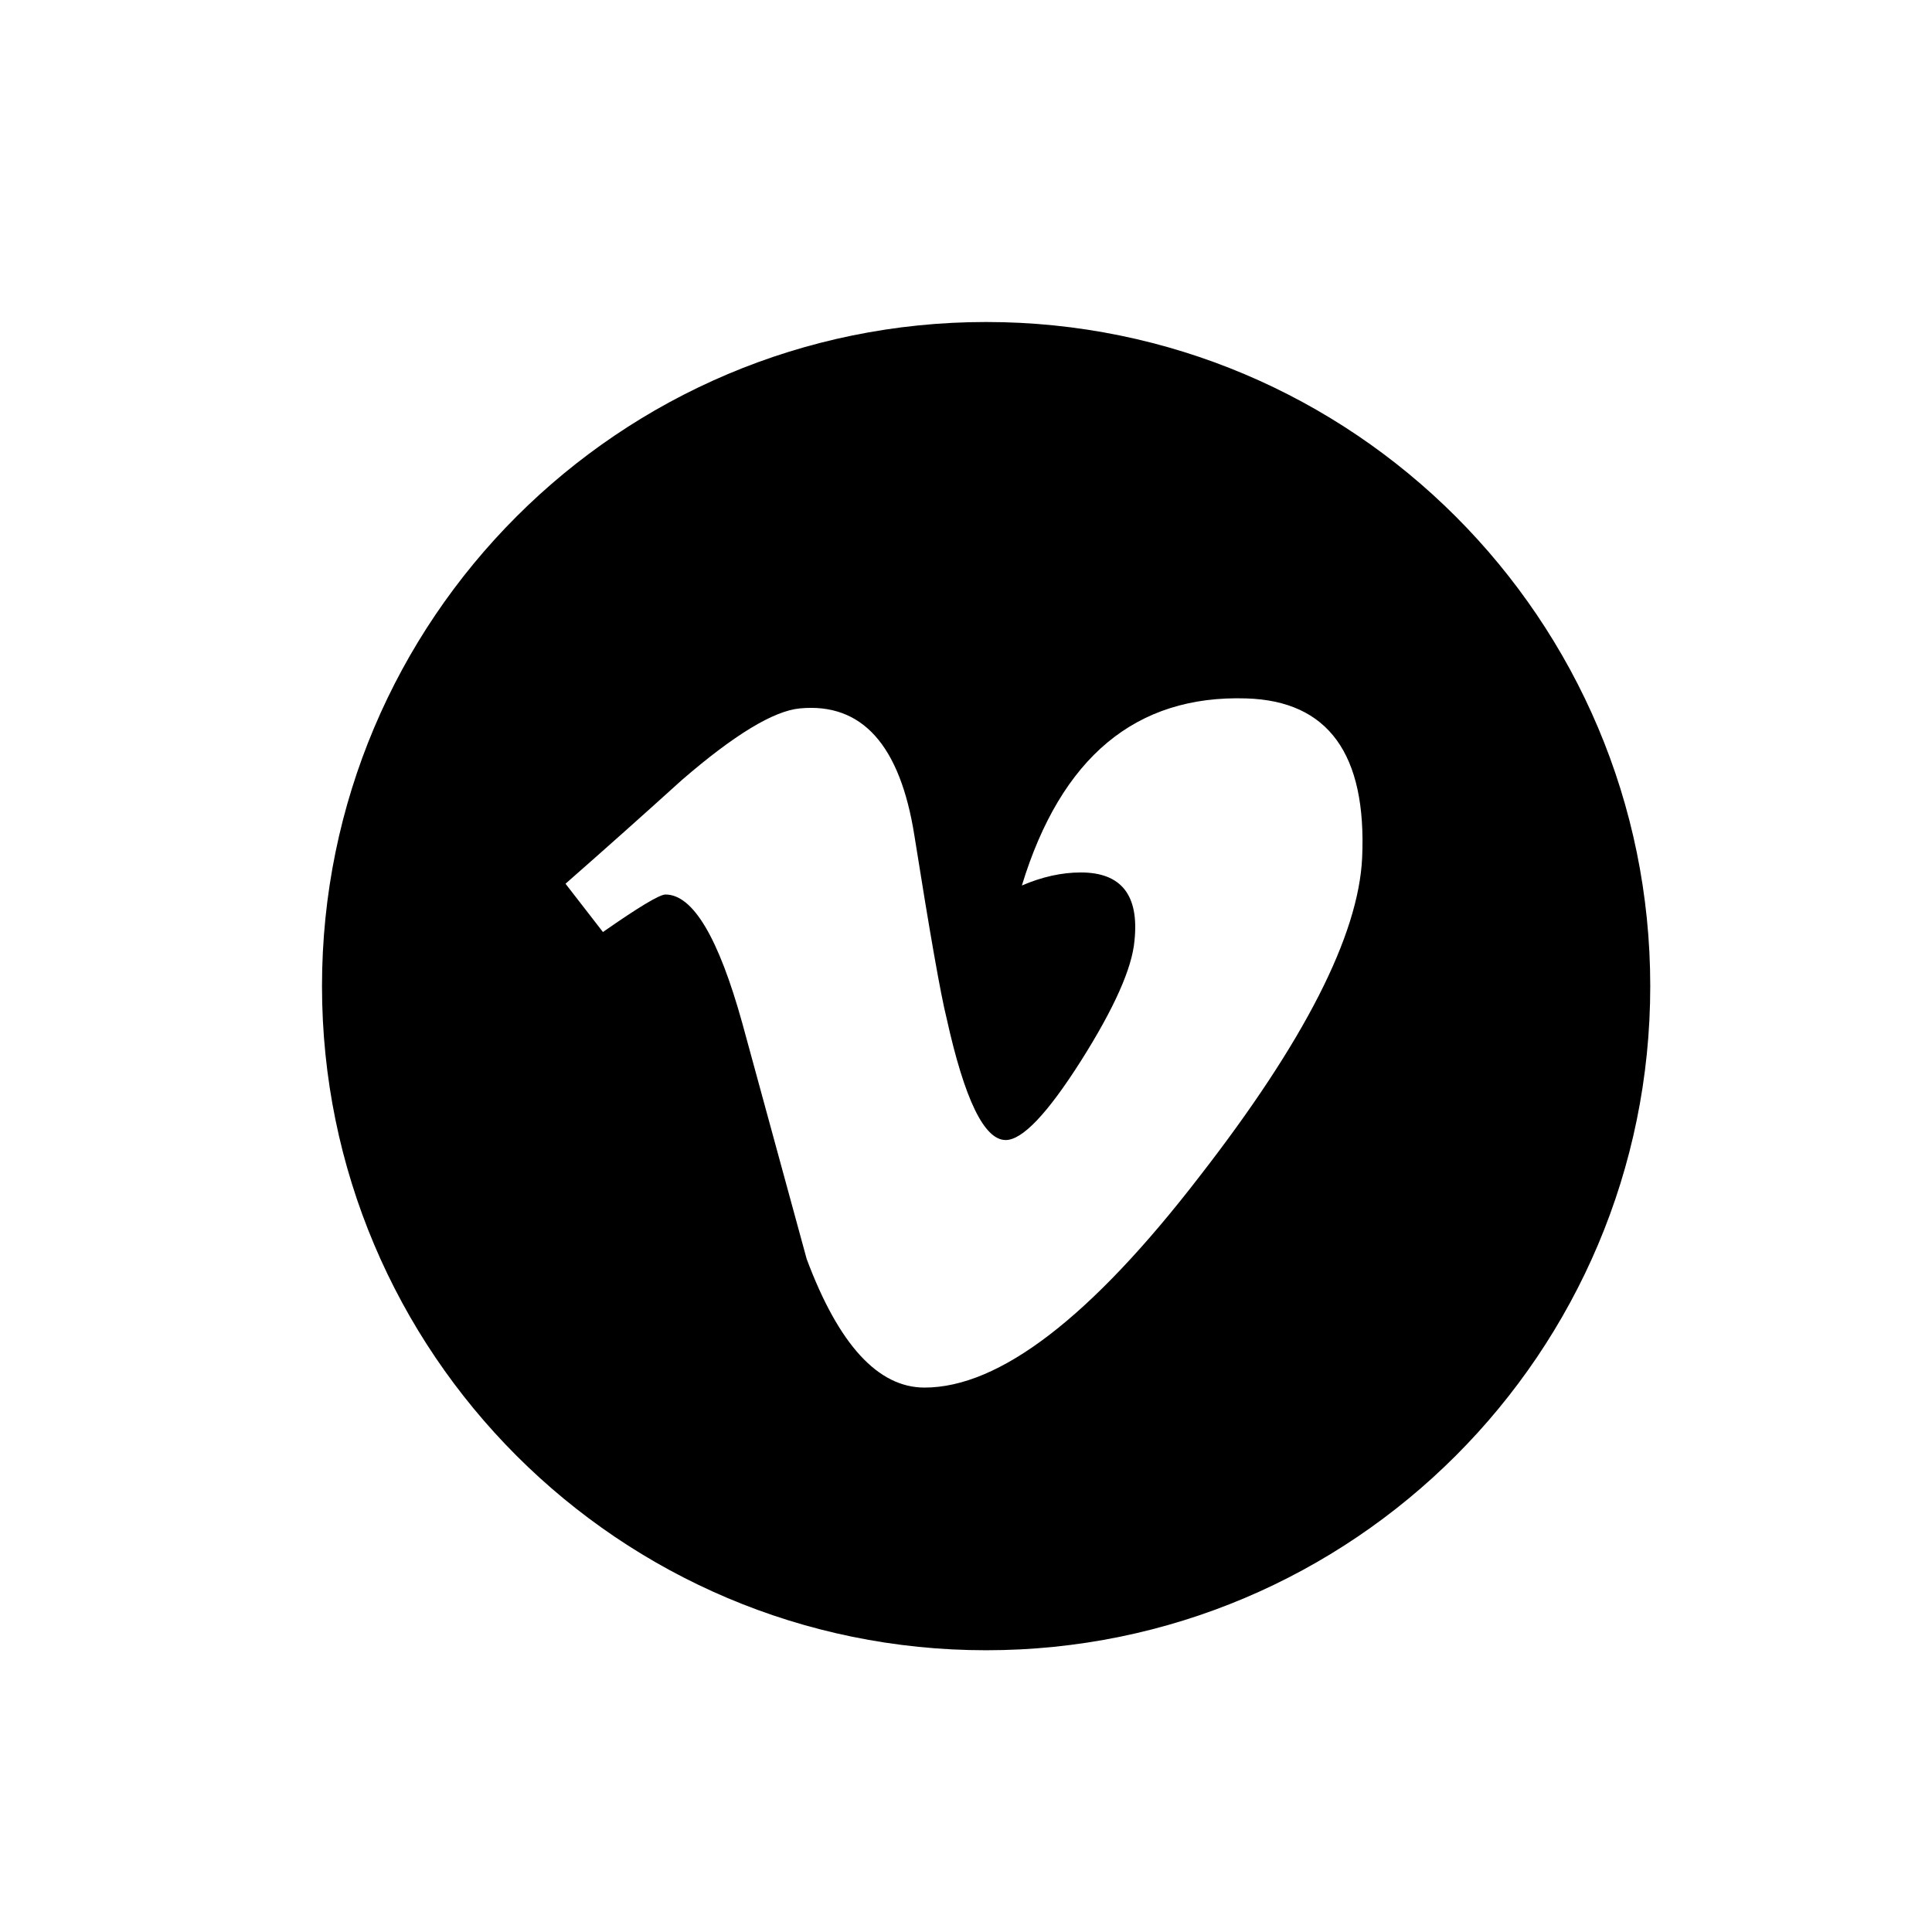
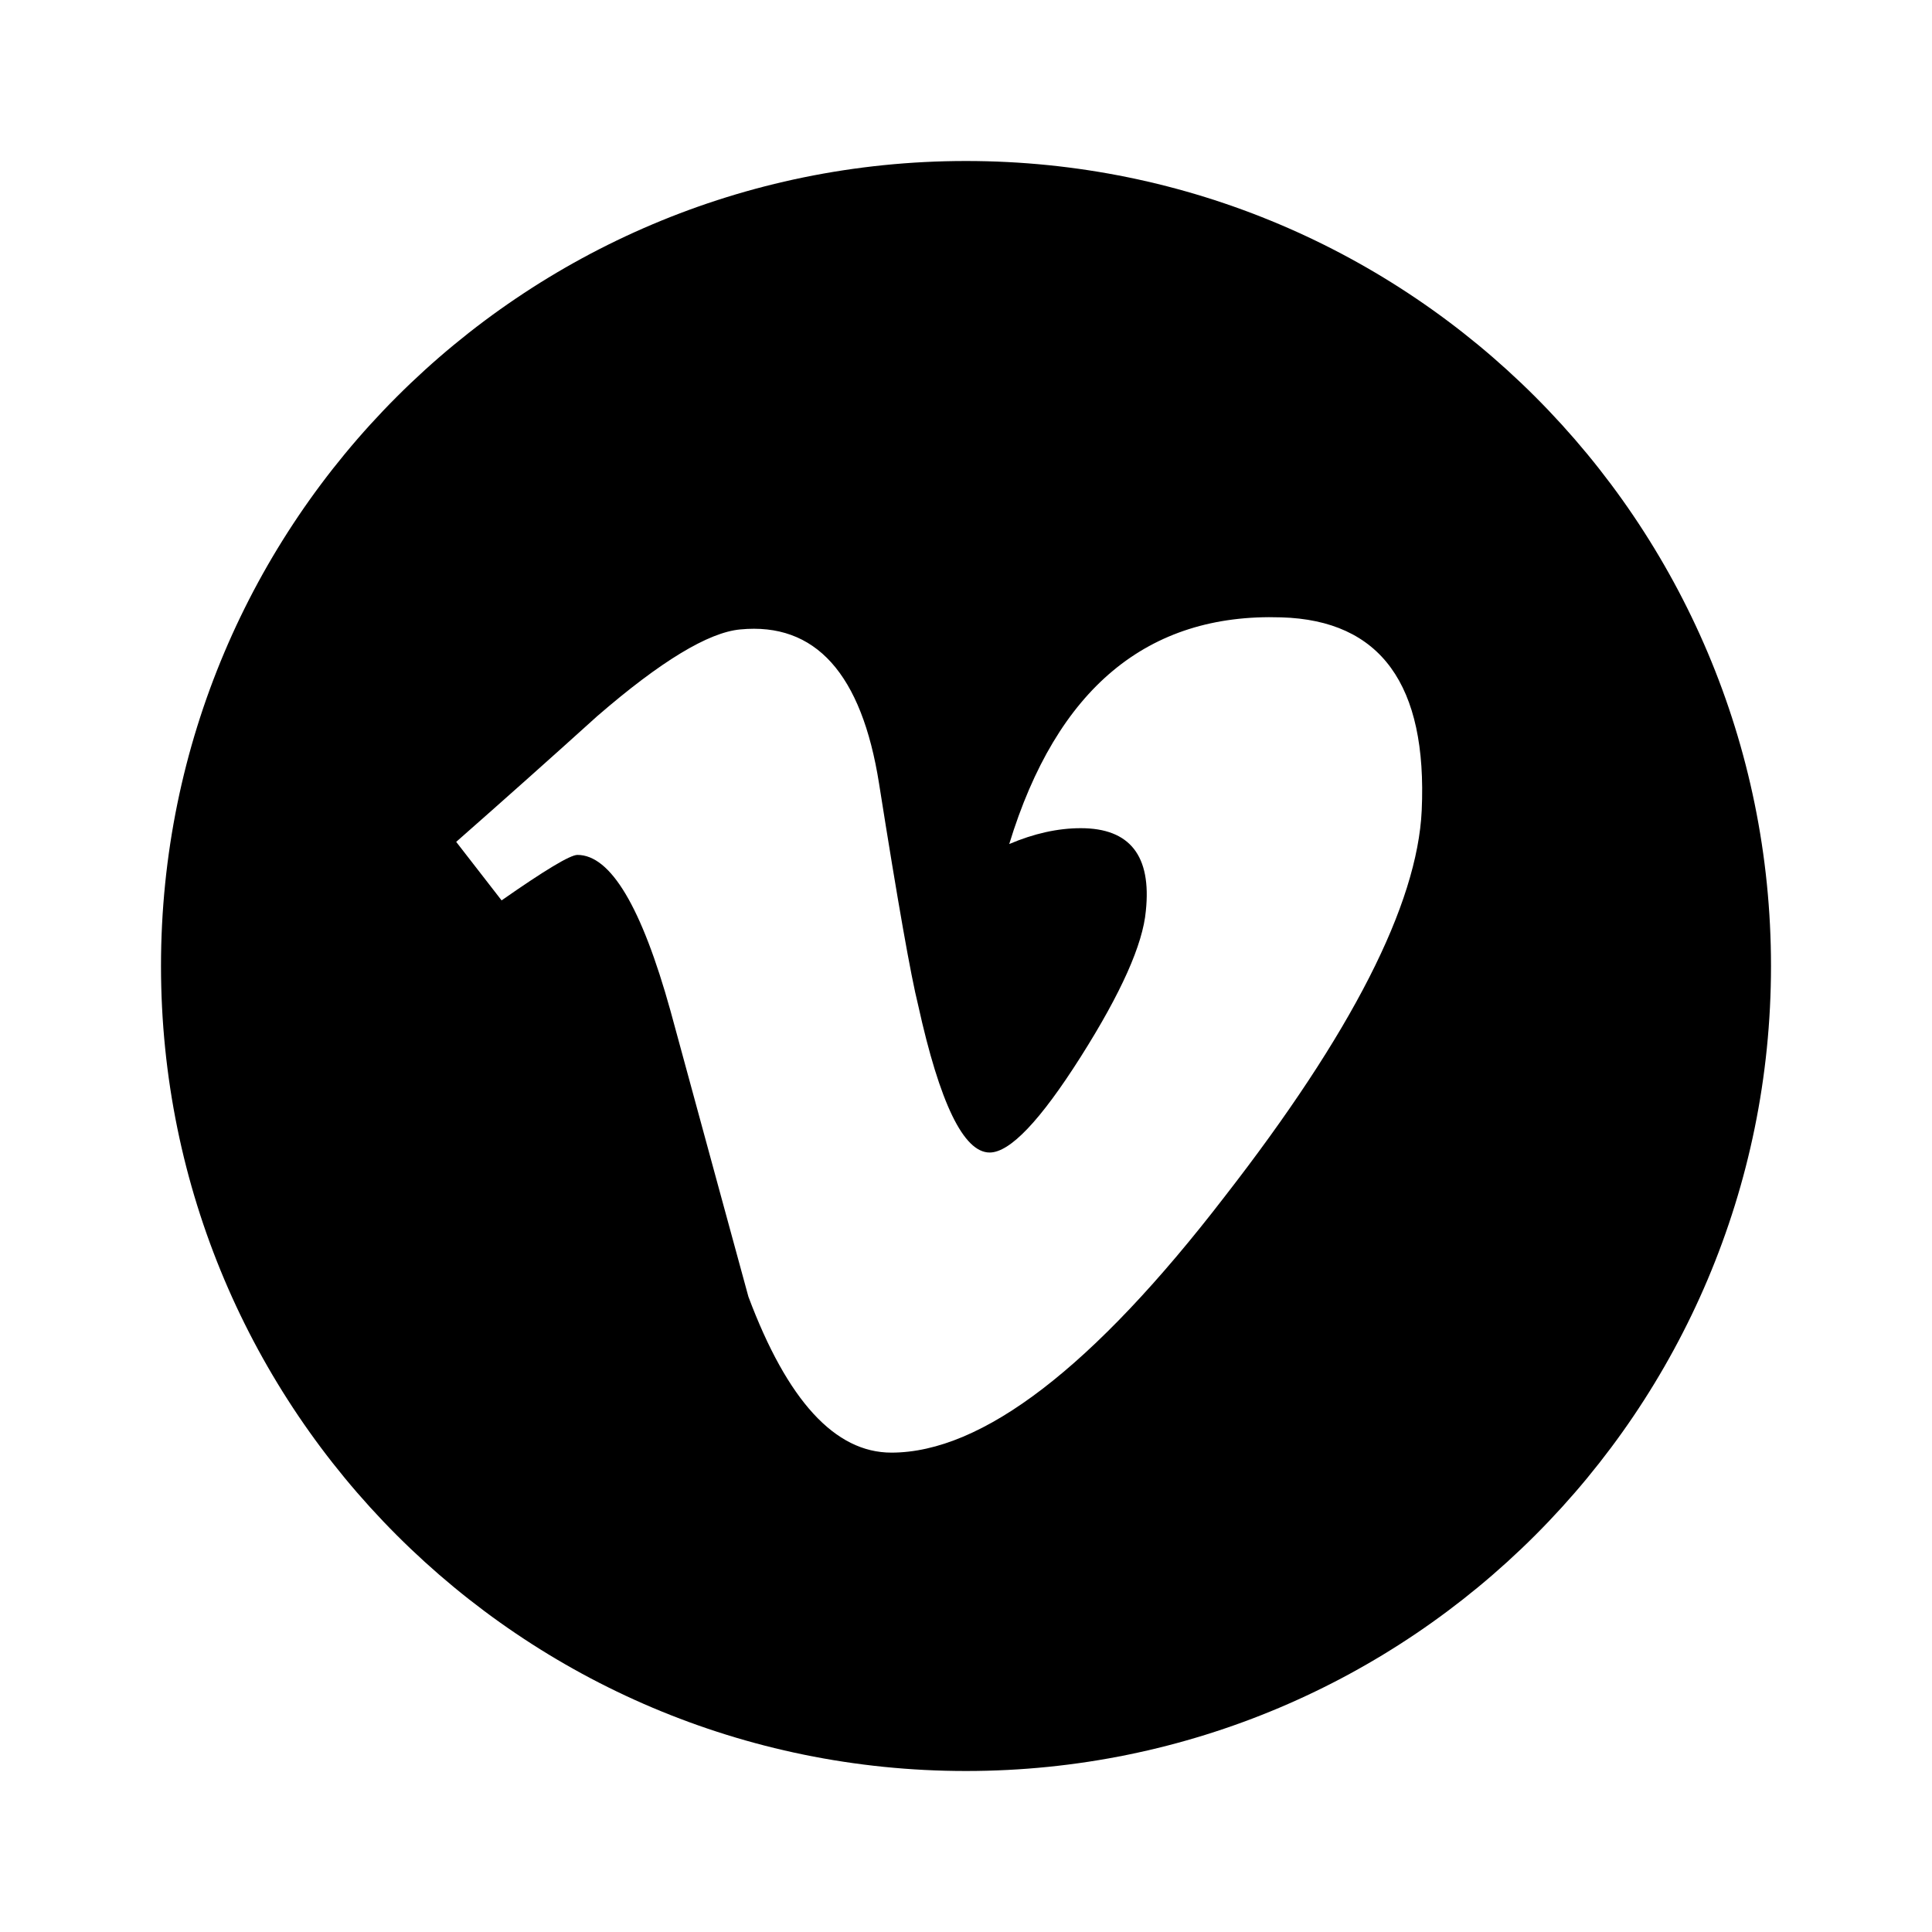
<svg xmlns="http://www.w3.org/2000/svg" viewBox="0 0 24 24" fill="currentColor">
-   <path fill-rule="evenodd" clip-rule="evenodd" d="M12.25 4a8.25 8.25 0 100 16.5 8.25 8.25 0 000-16.5zm2.651 10.614c1.302-1.675 1.975-2.995 2.02-3.958.058-1.29-.422-1.95-1.44-1.98-1.371-.043-2.3.73-2.787 2.324.251-.108.495-.162.732-.162.504 0 .726.283.667.847-.03.343-.252.84-.666 1.495-.416.655-.727.982-.934.982-.267 0-.511-.504-.734-1.513-.074-.296-.207-1.052-.4-2.269-.178-1.127-.652-1.653-1.422-1.58-.326.03-.816.327-1.467.89-.475.43-.956.859-1.445 1.288l.465.6c.444-.31.703-.466.777-.466.34 0 .658.533.954 1.598a9949.007 9949.007 0 01.8 2.93c.398 1.065.887 1.597 1.464 1.597.931 0 2.07-.875 3.416-2.623z" />
+   <path fill-rule="evenodd" d="M12 2C6.477 2 2 6.477 2 12s4.477 10 10 10 10-4.477 10-10S17.523 2 12 2zm3.213 12.865c1.579-2.03 2.394-3.63 2.448-4.797.071-1.563-.51-2.363-1.744-2.399-1.663-.054-2.79.885-3.38 2.816.305-.13.602-.197.889-.197.61 0 .88.343.808 1.028-.037.415-.306 1.018-.808 1.811-.503.794-.88 1.19-1.132 1.19-.323 0-.62-.61-.889-1.833-.09-.36-.252-1.276-.485-2.75-.216-1.366-.79-2.005-1.724-1.915-.395.036-.989.395-1.778 1.078-.575.52-1.16 1.041-1.751 1.561l.564.727c.538-.376.852-.565.942-.565.412 0 .797.646 1.156 1.937l.592 2.173.376 1.378c.484 1.292 1.076 1.937 1.776 1.937 1.128 0 2.509-1.06 4.14-3.18z" />
</svg>
